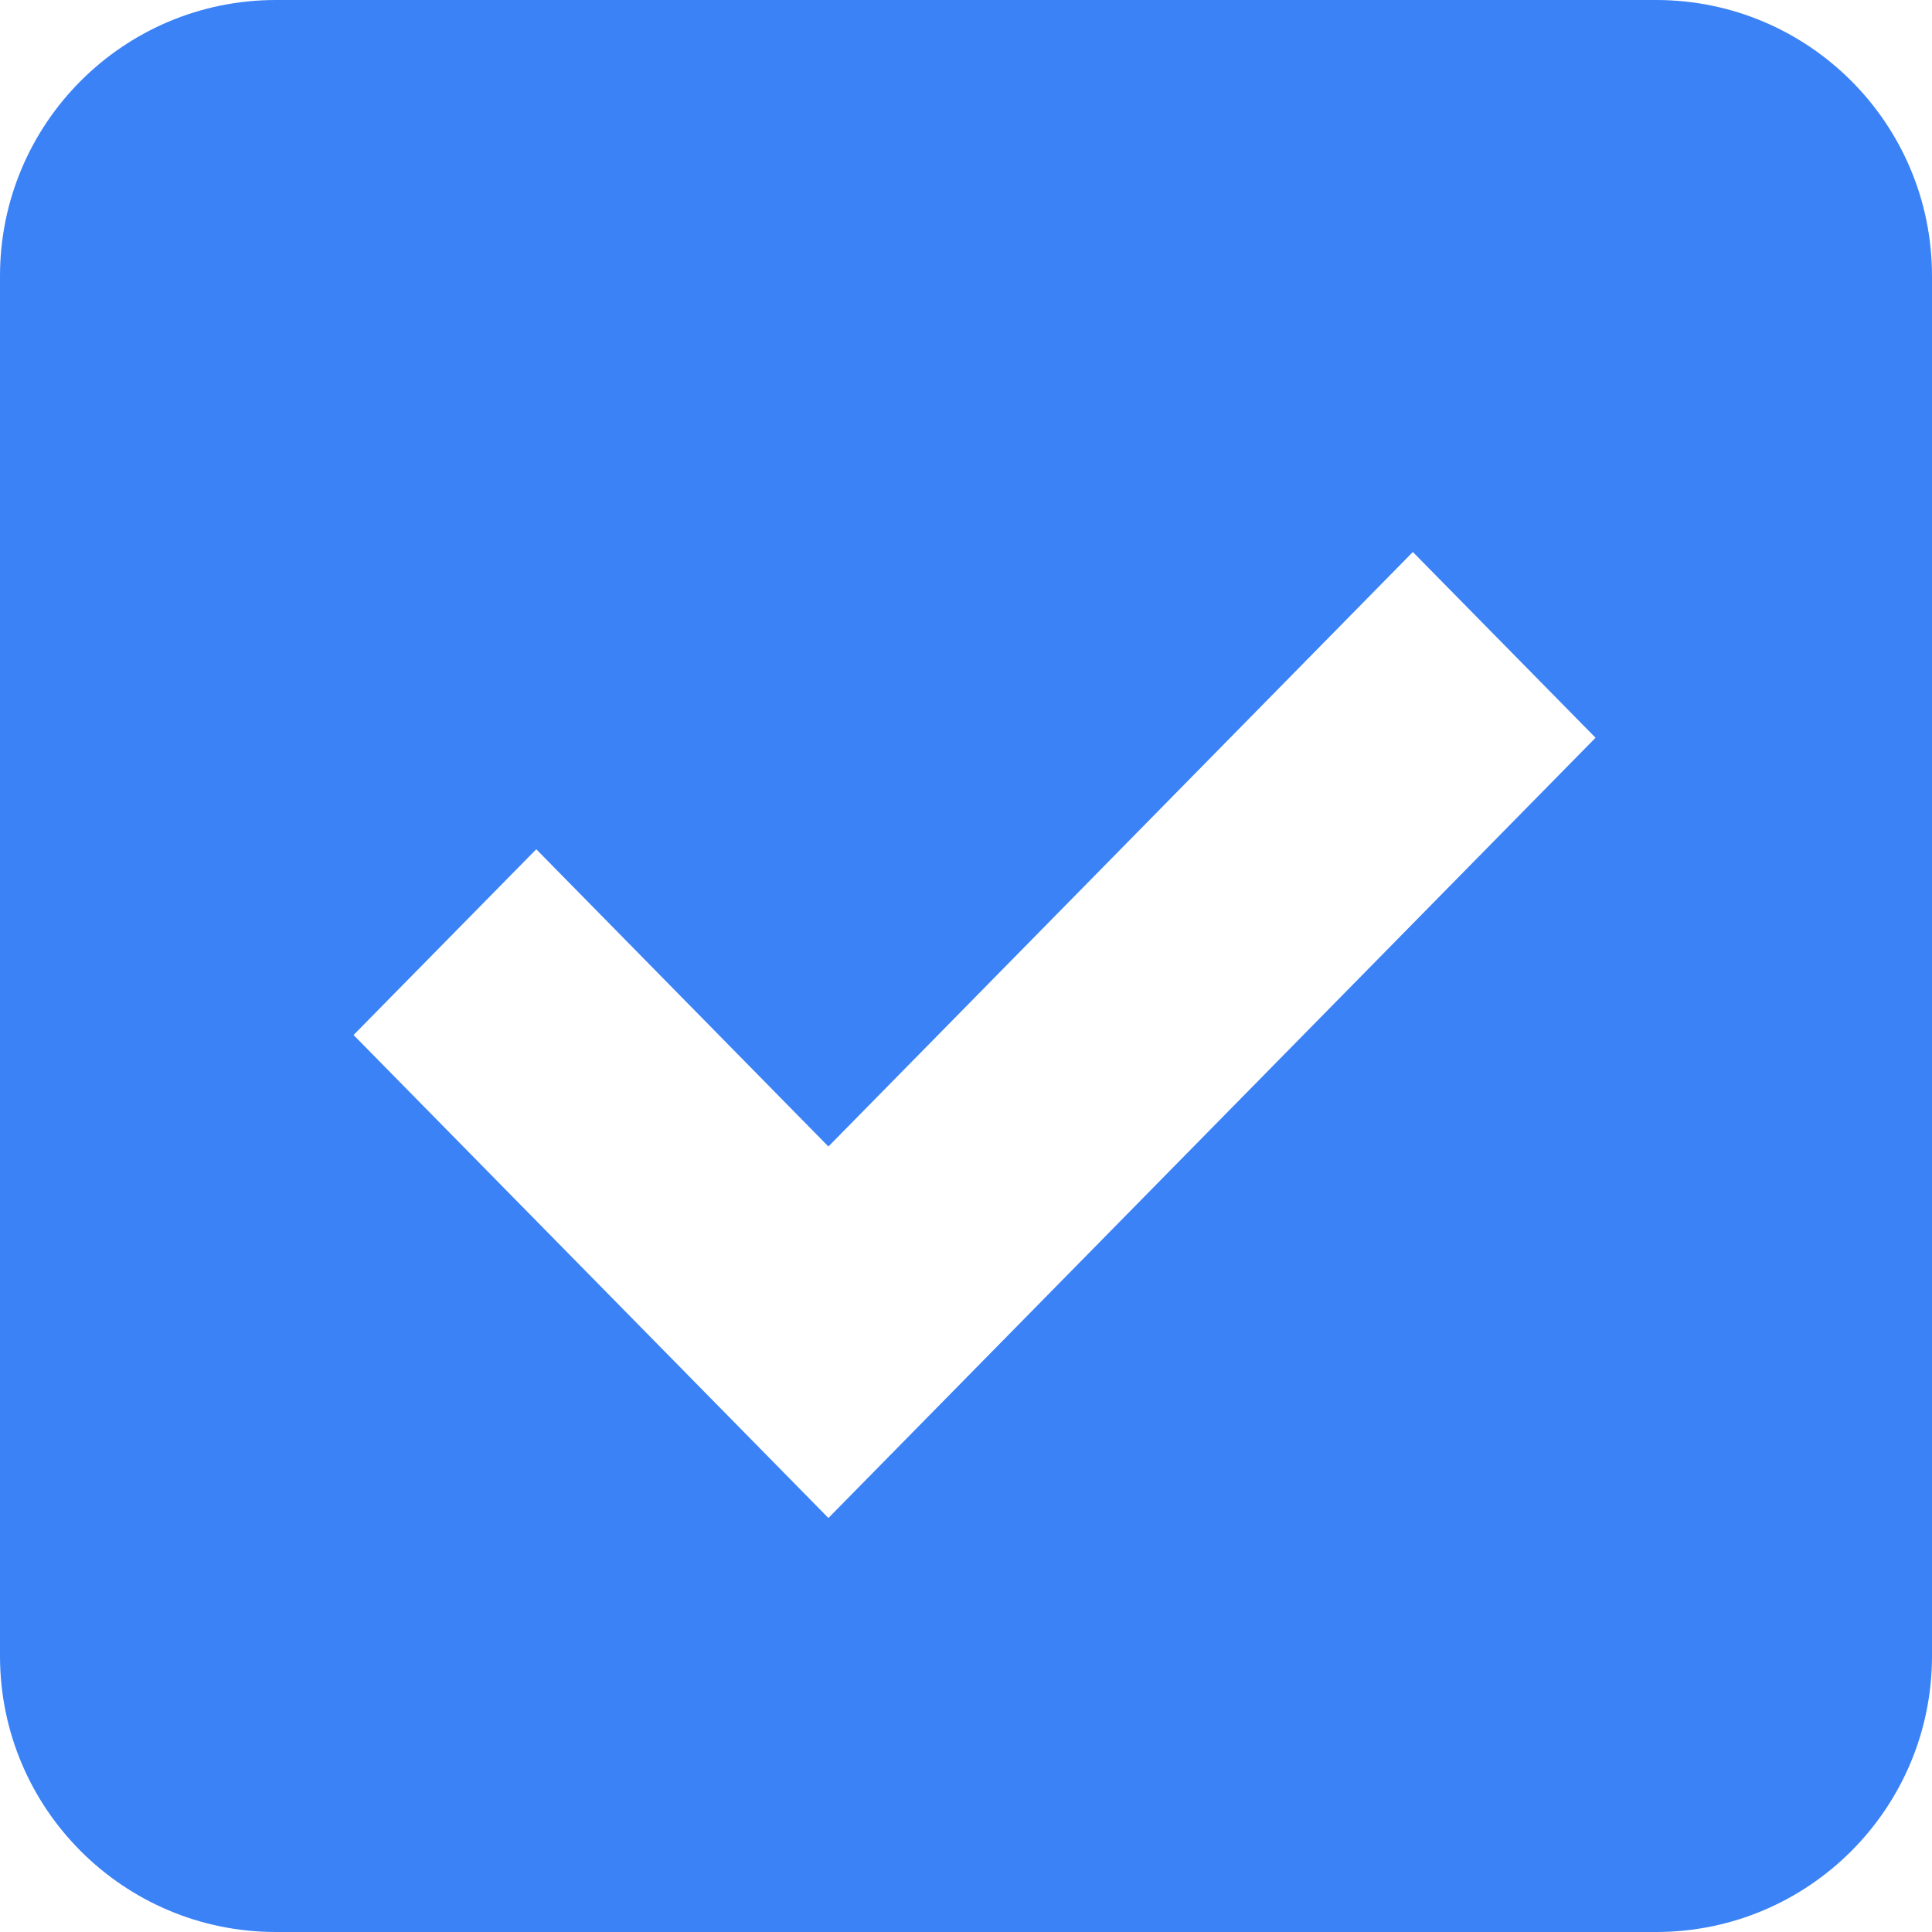
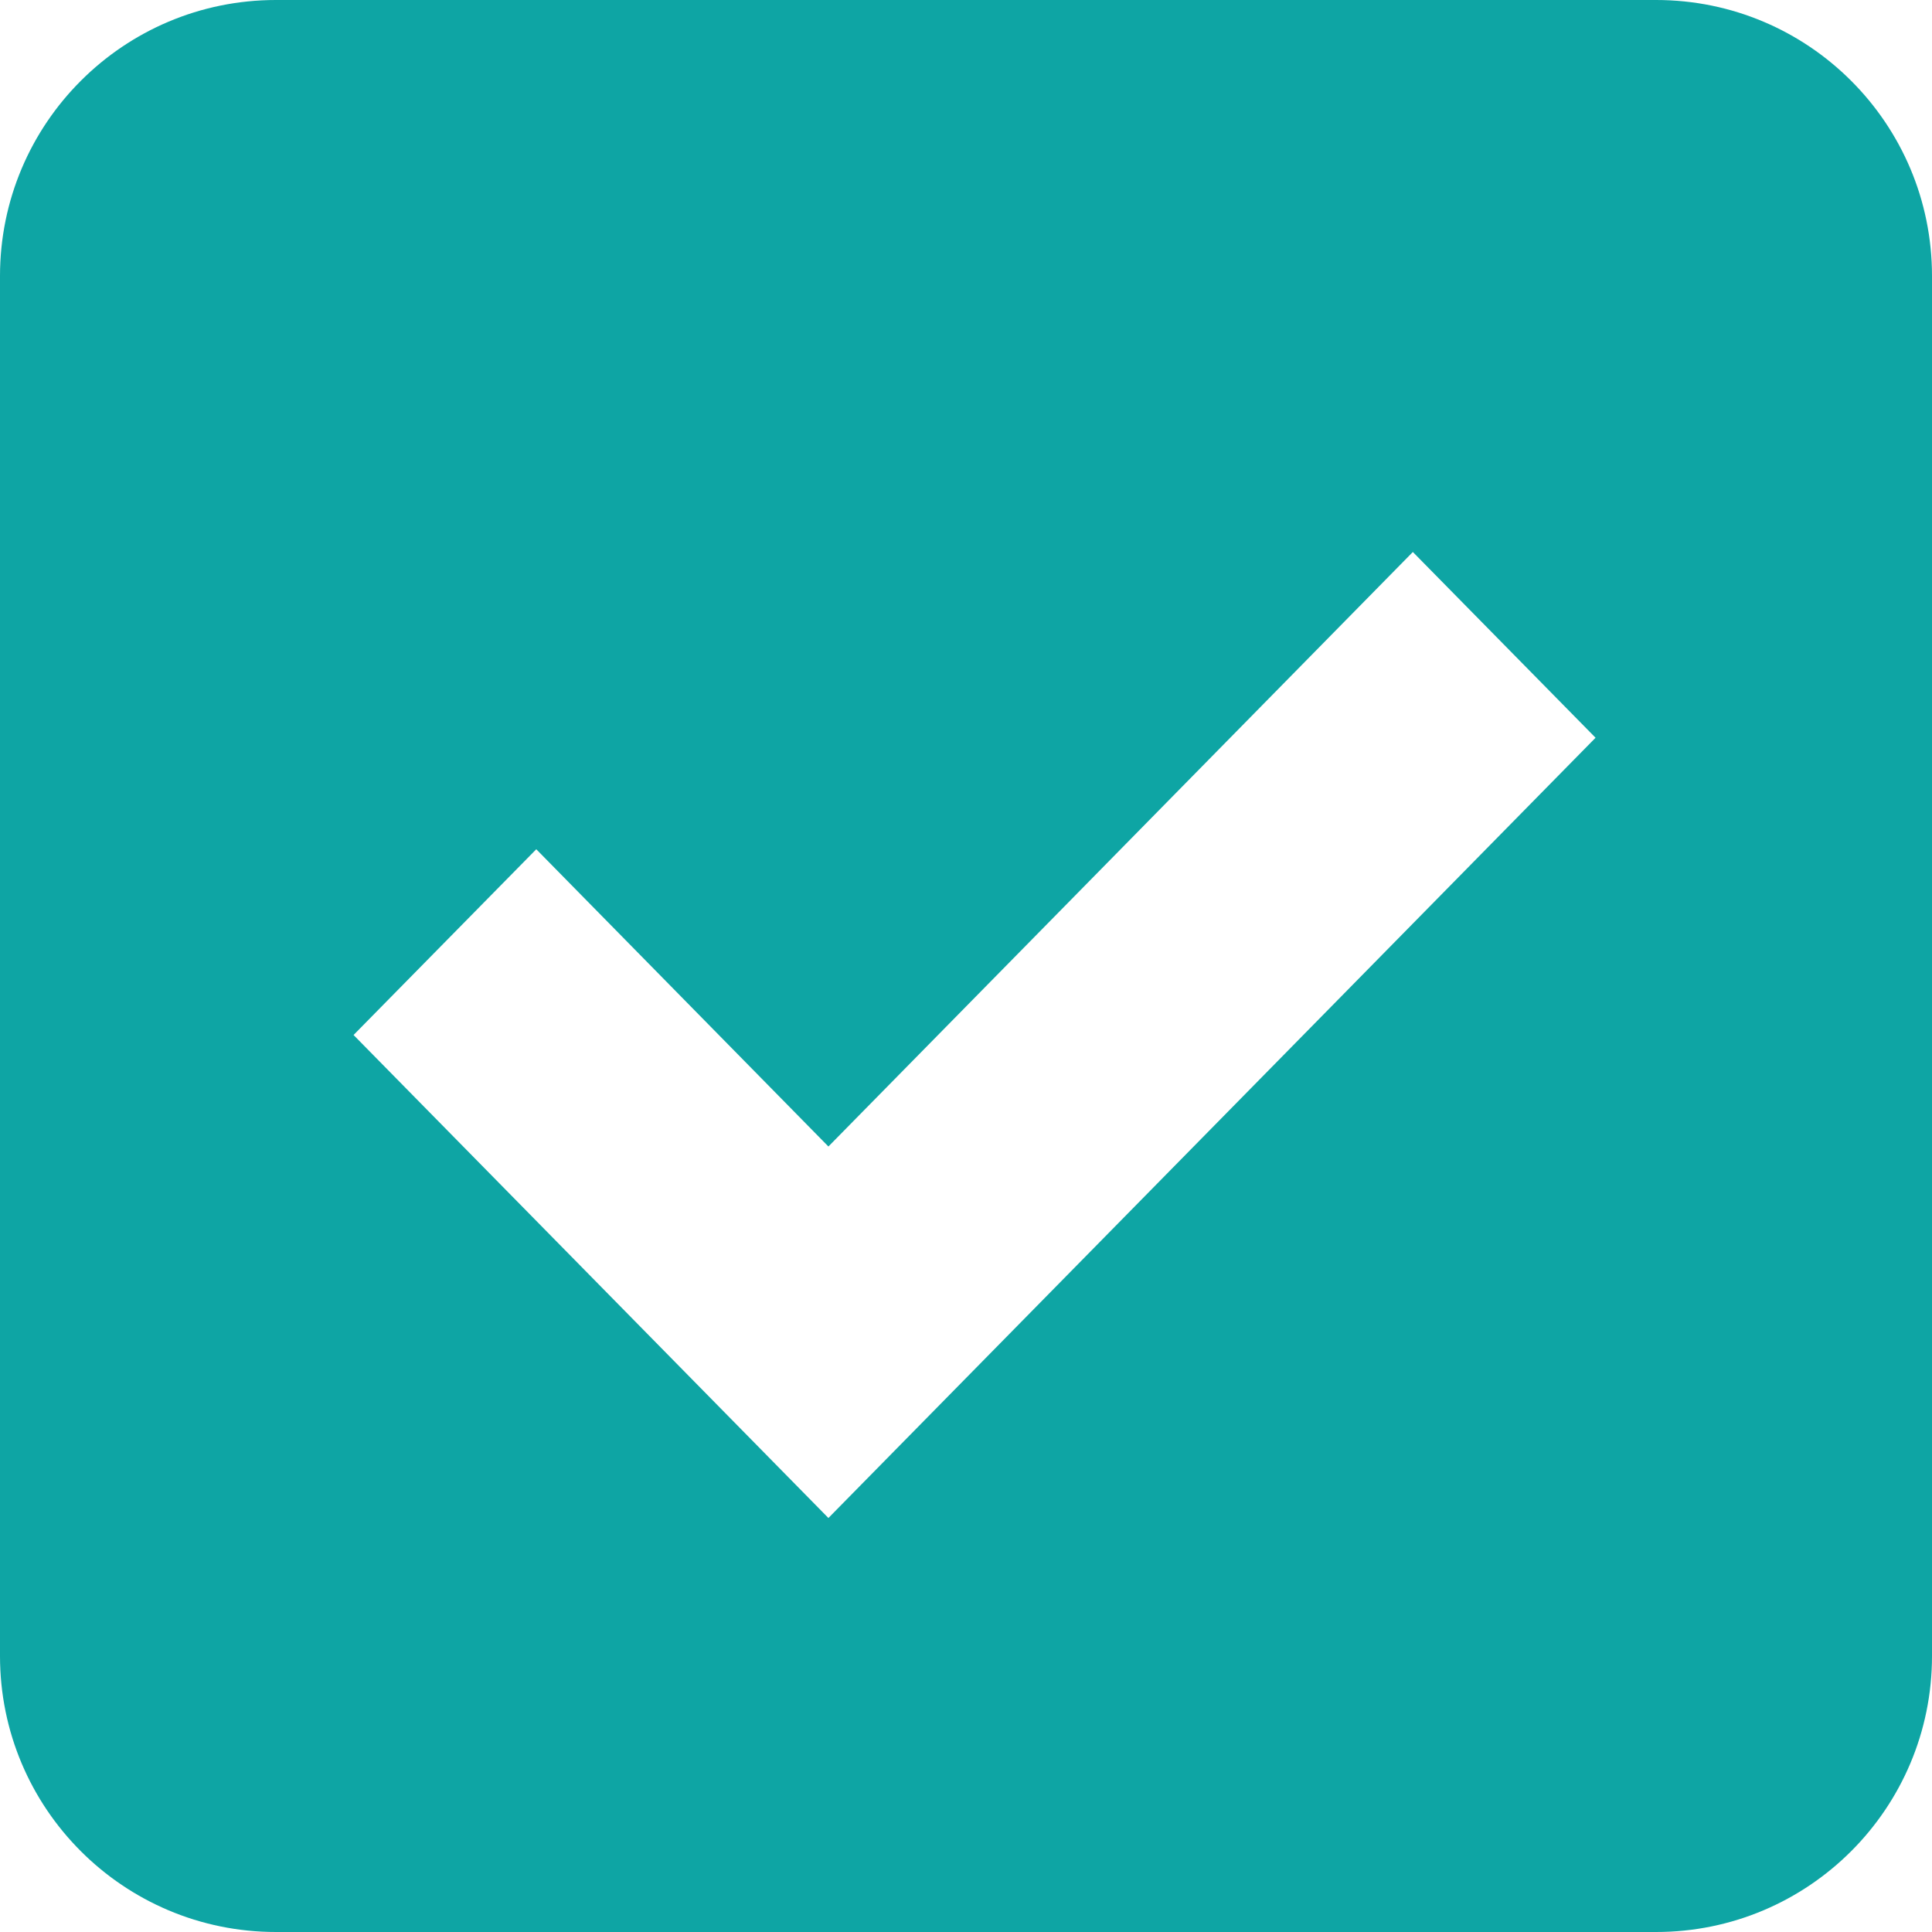
<svg xmlns="http://www.w3.org/2000/svg" width="14" height="14" viewBox="0 0 14 14" fill="none">
-   <path d="M12 0C13.105 0 14 0.895 14 2V12C14 13.105 13.105 14 12 14H2C0.895 14 4.83199e-08 13.105 0 12V2C0 0.895 0.895 4.83192e-08 2 0H12ZM6.003 8.308L3.886 6.154L2.562 7.5L6.003 11L11.562 5.346L10.238 4L6.003 8.308Z" fill="#3B82F6" />
+   <path d="M12 0C13.105 0 14 0.895 14 2V12C14 13.105 13.105 14 12 14H2C0.895 14 4.83199e-08 13.105 0 12V2C0 0.895 0.895 4.83192e-08 2 0H12ZM6.003 8.308L3.886 6.154L2.562 7.5L6.003 11L11.562 5.346L10.238 4L6.003 8.308Z" fill="#0EA5A4" />
</svg>
